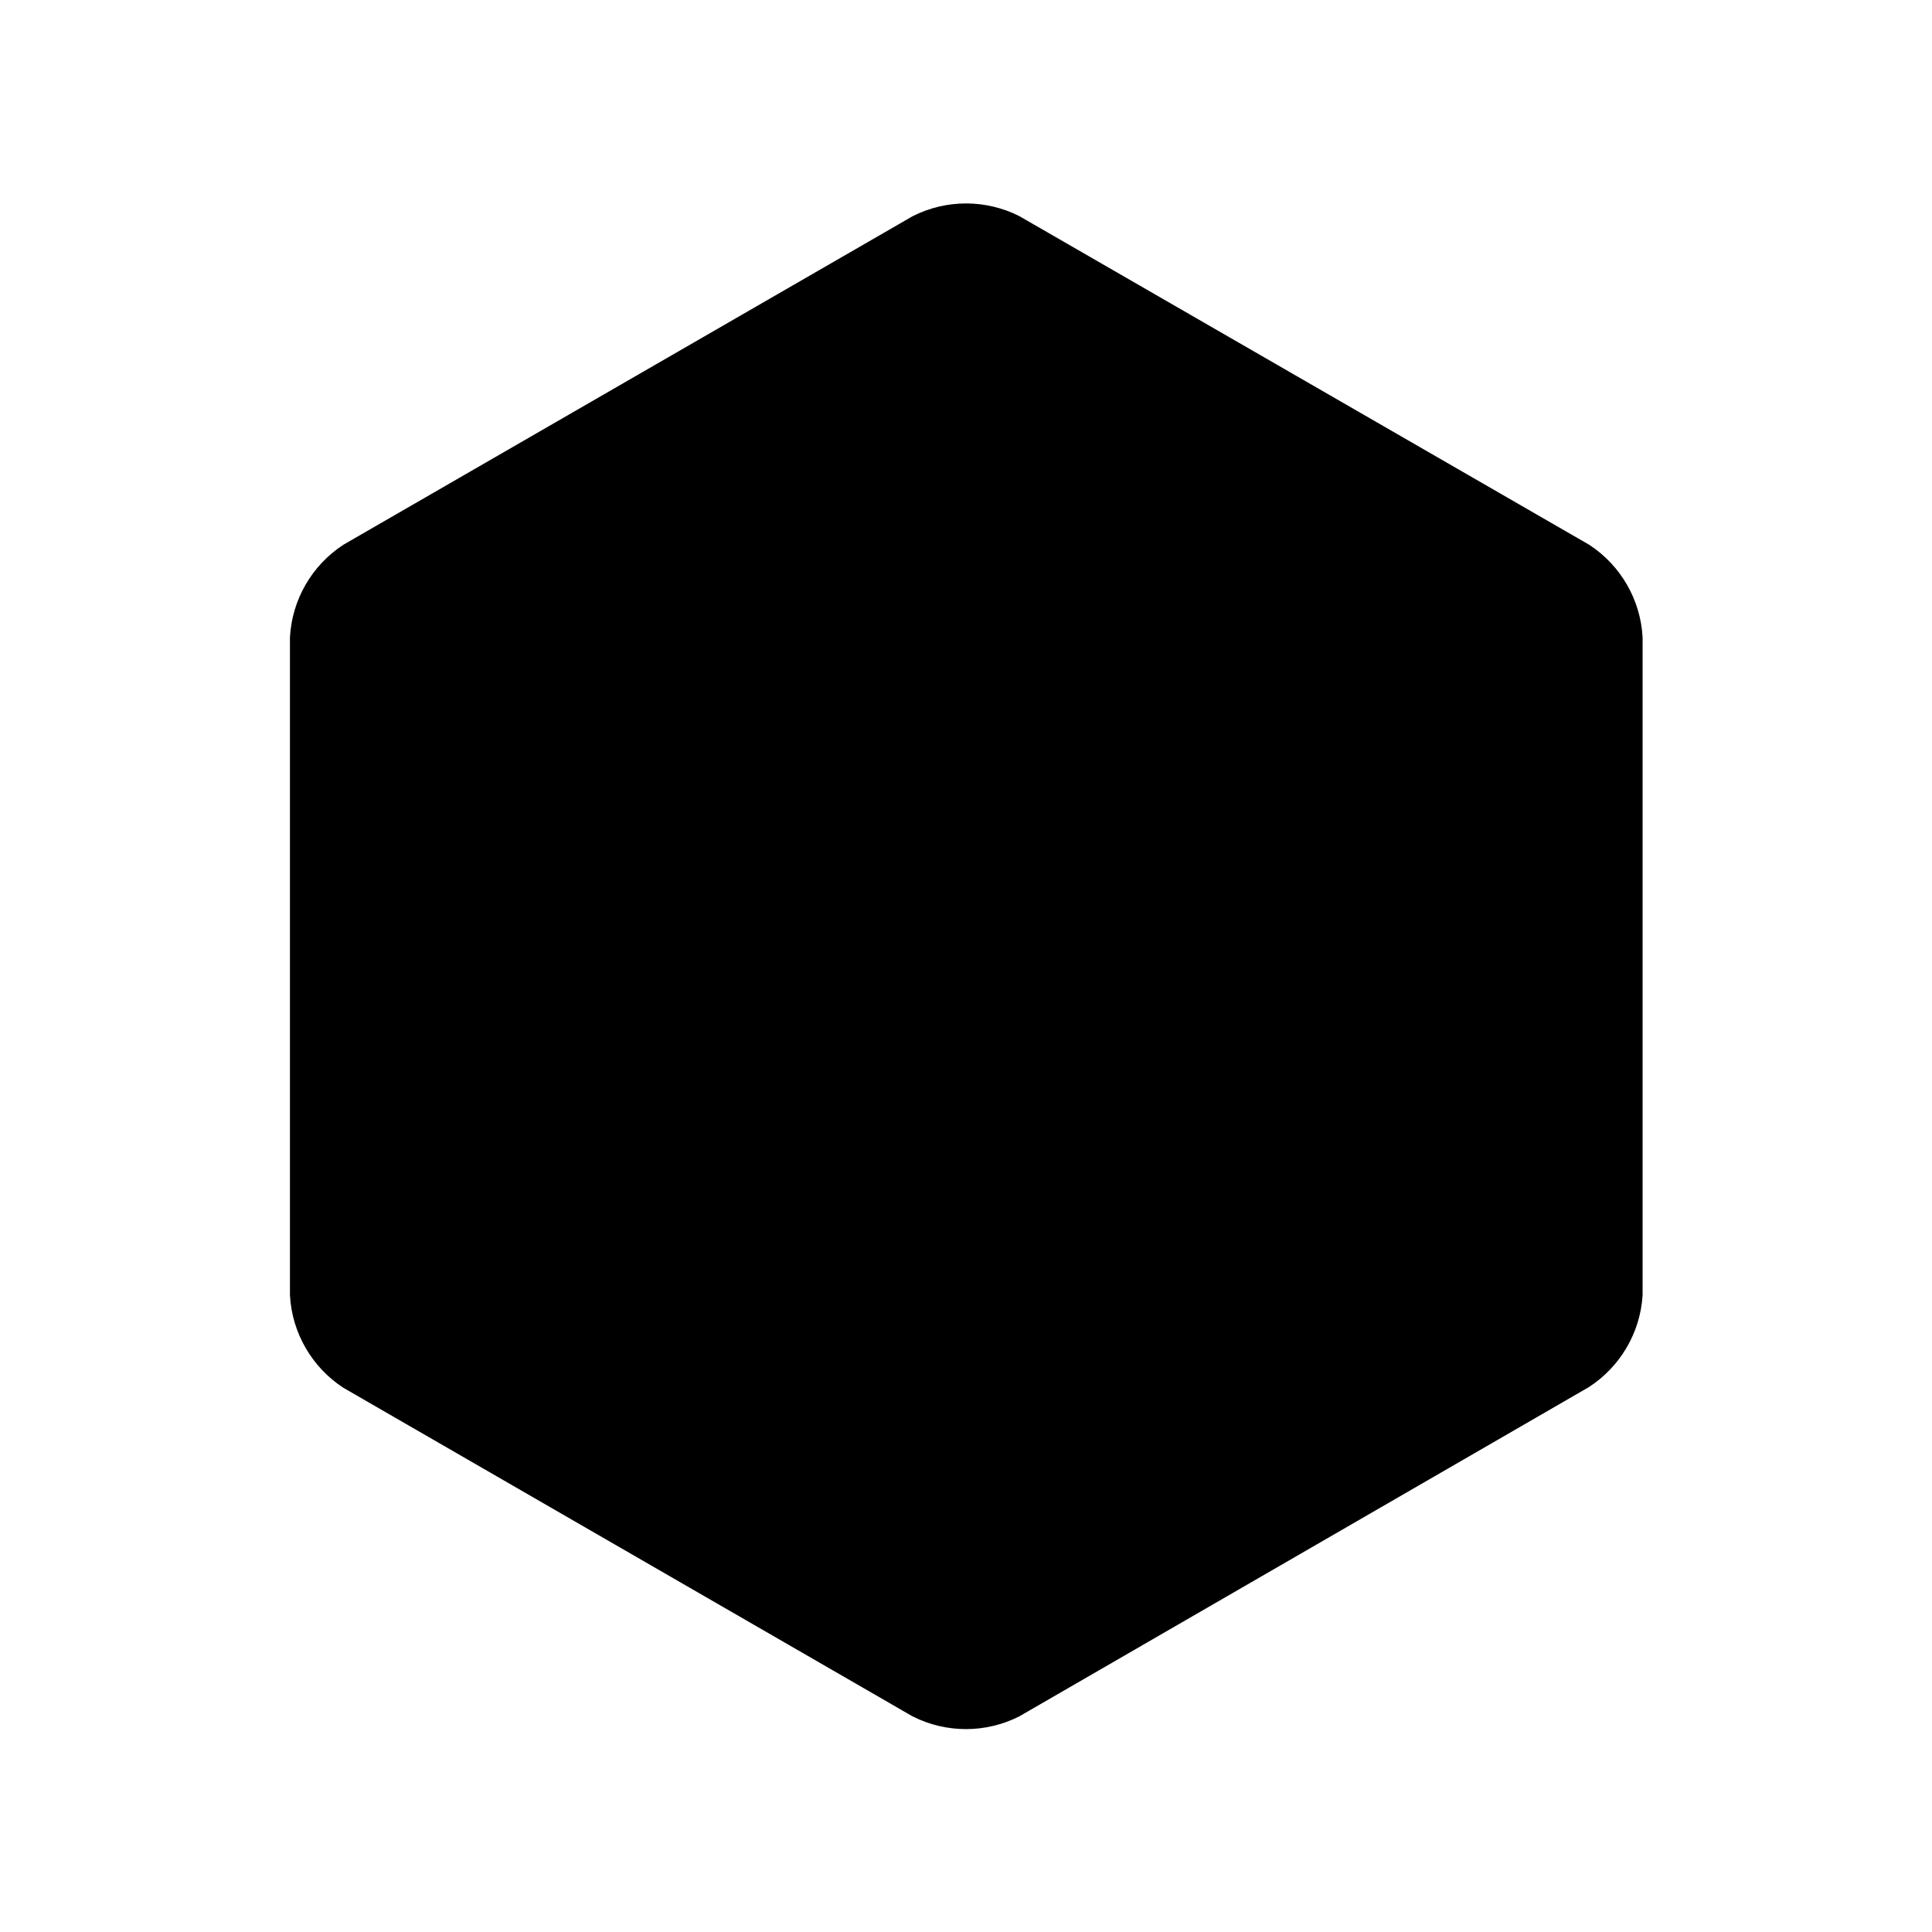
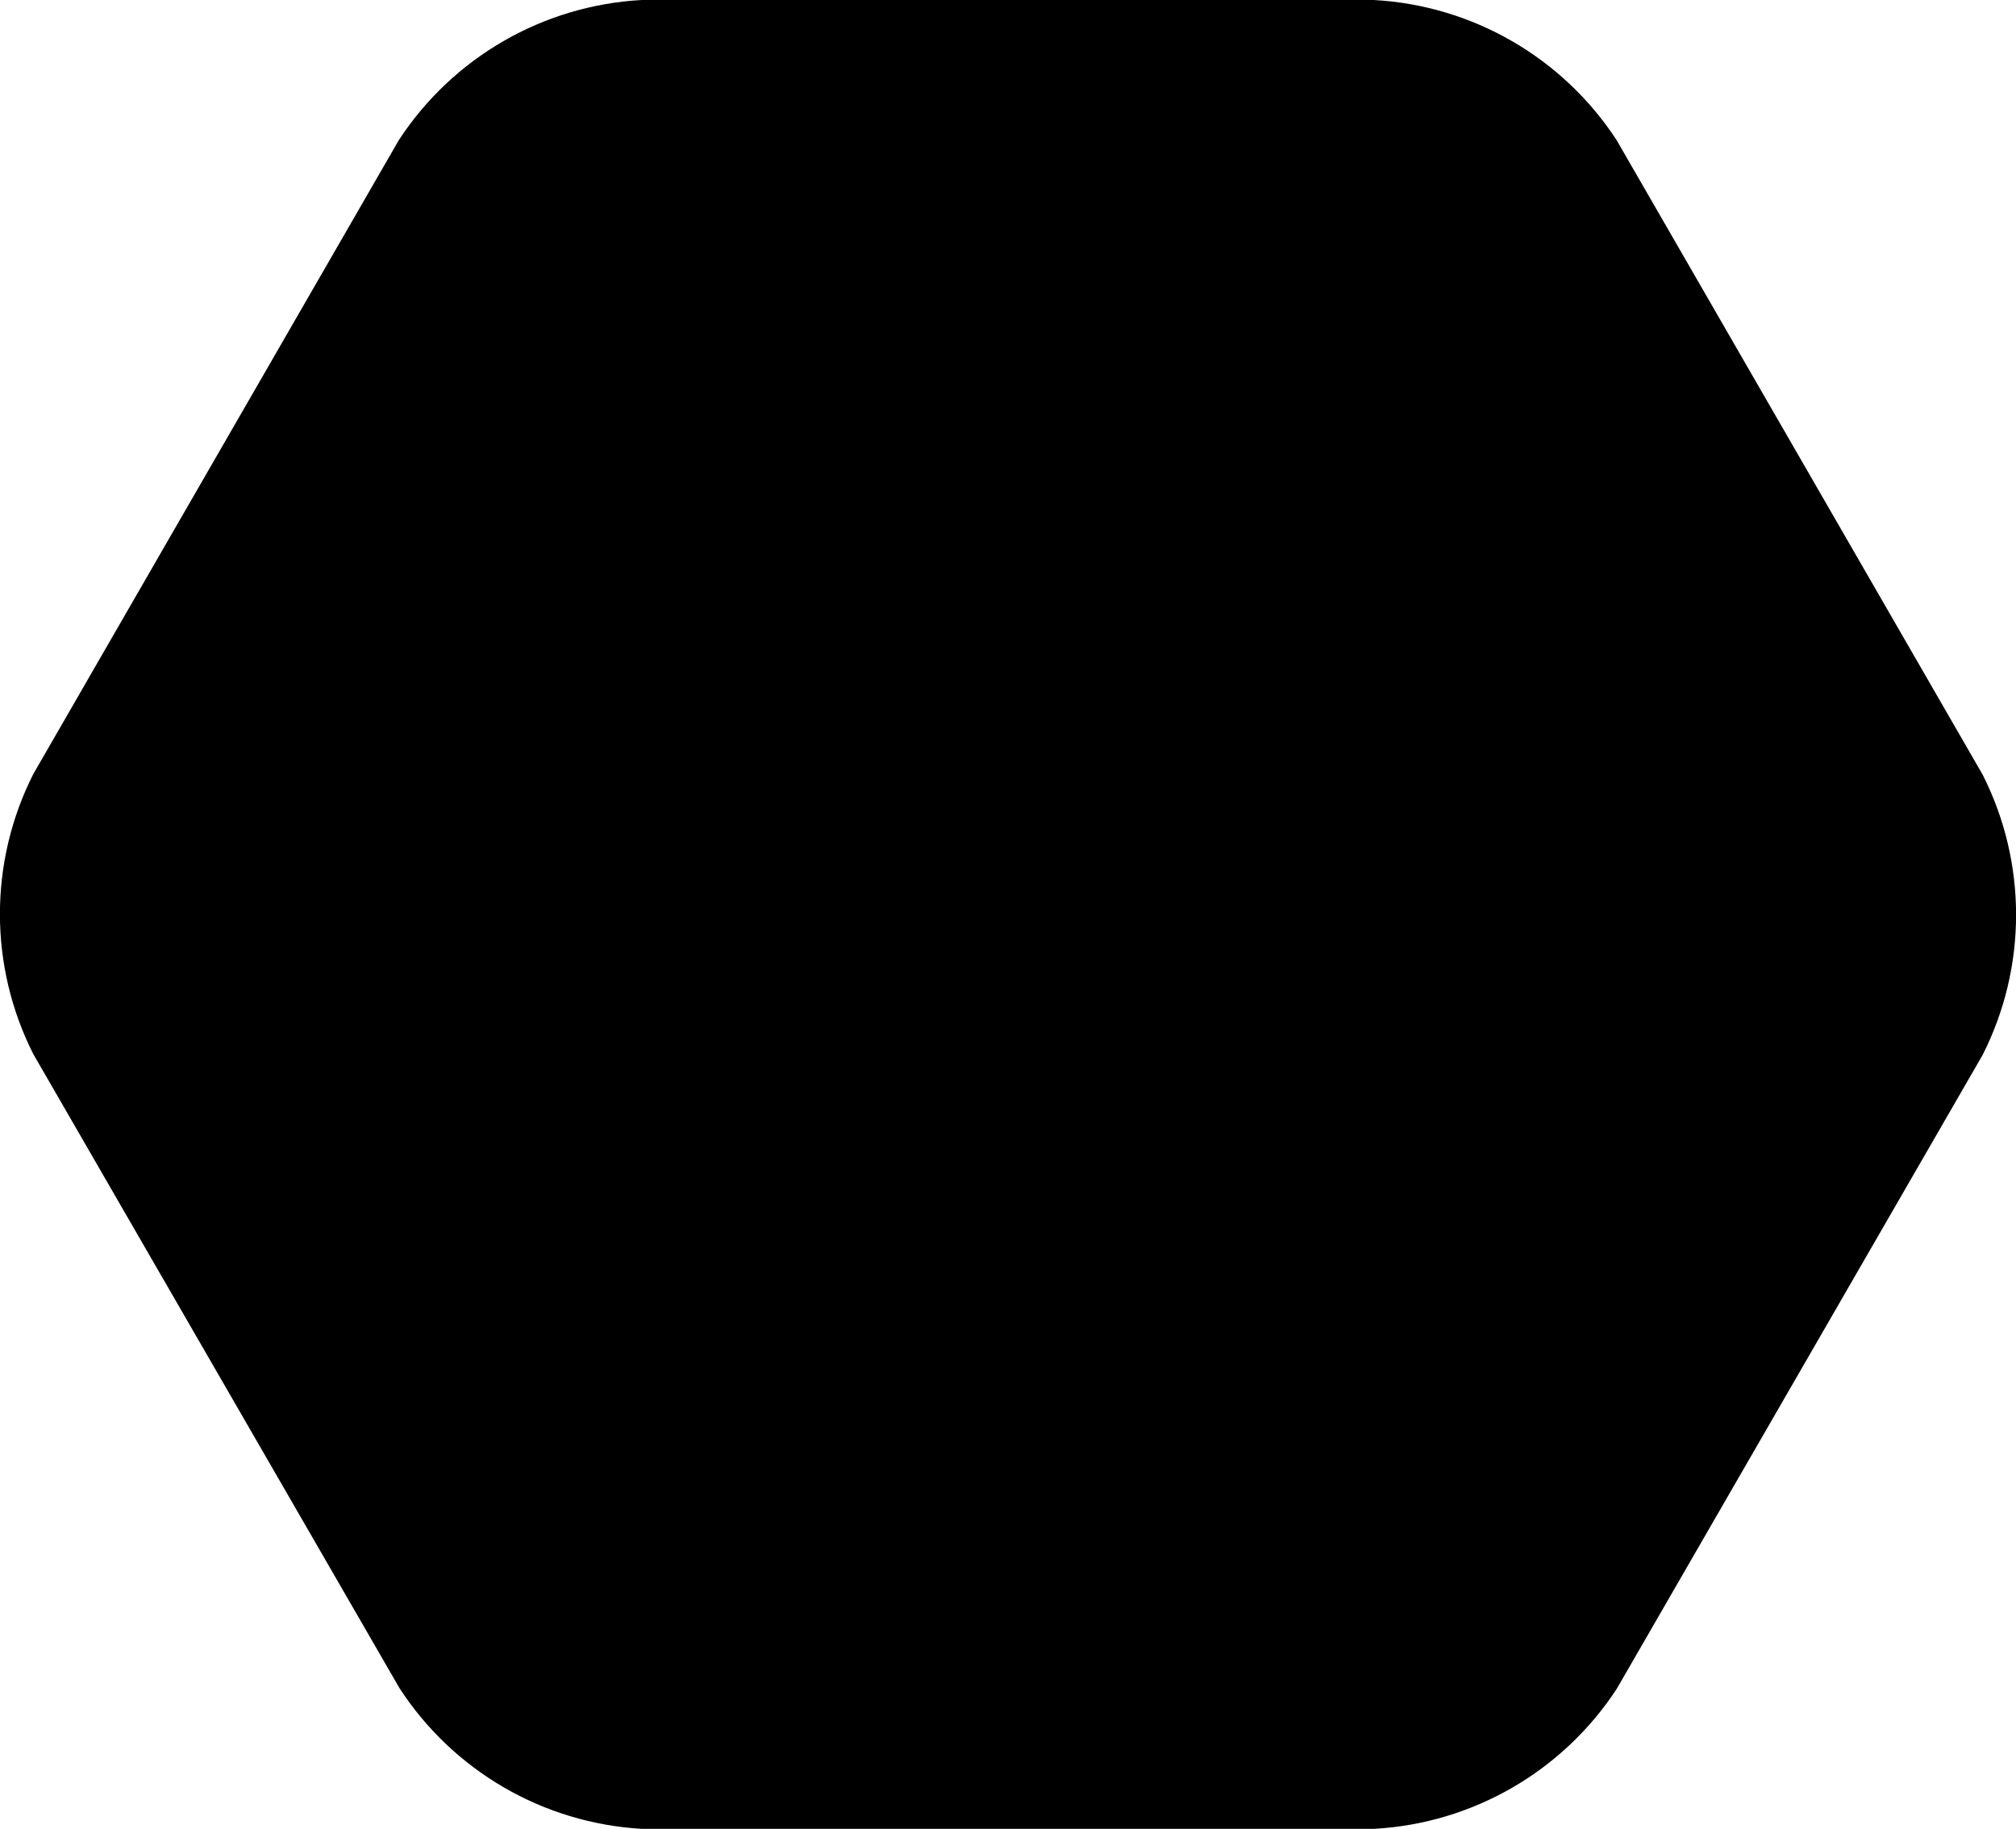
- <svg xmlns="http://www.w3.org/2000/svg" id="Livello_1" data-name="Livello 1" viewBox="0 0 141.73 141.73">
+ <svg xmlns="http://www.w3.org/2000/svg" id="Livello_1" data-name="Livello 1" viewBox="0 0 109.39 99.2">
  <defs>
    <style>.cls-1{fill:none;stroke:#000;stroke-miterlimit:10;}</style>
  </defs>
-   <path d="M116.28,101.34A8.17,8.17,0,0,0,120,95V46.77a8.17,8.17,0,0,0-3.68-6.38L74.55,16.3a8.17,8.17,0,0,0-7.36,0L25.45,40.39a8.17,8.17,0,0,0-3.68,6.38V95a8.17,8.17,0,0,0,3.68,6.38l41.73,24.09a8.17,8.17,0,0,0,7.36,0Z" />
-   <path class="cls-1" d="M116.28,101.34A8.17,8.17,0,0,0,120,95V46.77a8.17,8.17,0,0,0-3.68-6.38L74.55,16.3a8.17,8.17,0,0,0-7.36,0L25.45,40.39a8.17,8.17,0,0,0-3.68,6.38V95a8.17,8.17,0,0,0,3.68,6.38l41.73,24.09a8.17,8.17,0,0,0,7.36,0Z" />
+   <path d="M38.27,112.6A16.34,16.34,0,0,0,51,120H90.71a16.34,16.34,0,0,0,12.76-7.36l19.84-34.37a16.34,16.34,0,0,0,0-14.73L103.46,29.13a16.34,16.34,0,0,0-12.76-7.36H51a16.34,16.34,0,0,0-12.76,7.36L18.42,63.5a16.34,16.34,0,0,0,0,14.73Z" transform="translate(-16.17 -21.27)" />
+   <path class="cls-1" d="M38.27,112.6A16.34,16.34,0,0,0,51,120H90.71a16.34,16.34,0,0,0,12.76-7.36l19.84-34.37a16.34,16.34,0,0,0,0-14.73L103.46,29.13a16.34,16.34,0,0,0-12.76-7.36H51a16.34,16.34,0,0,0-12.76,7.36L18.42,63.5a16.34,16.34,0,0,0,0,14.73Z" transform="translate(-16.17 -21.27)" />
</svg>
